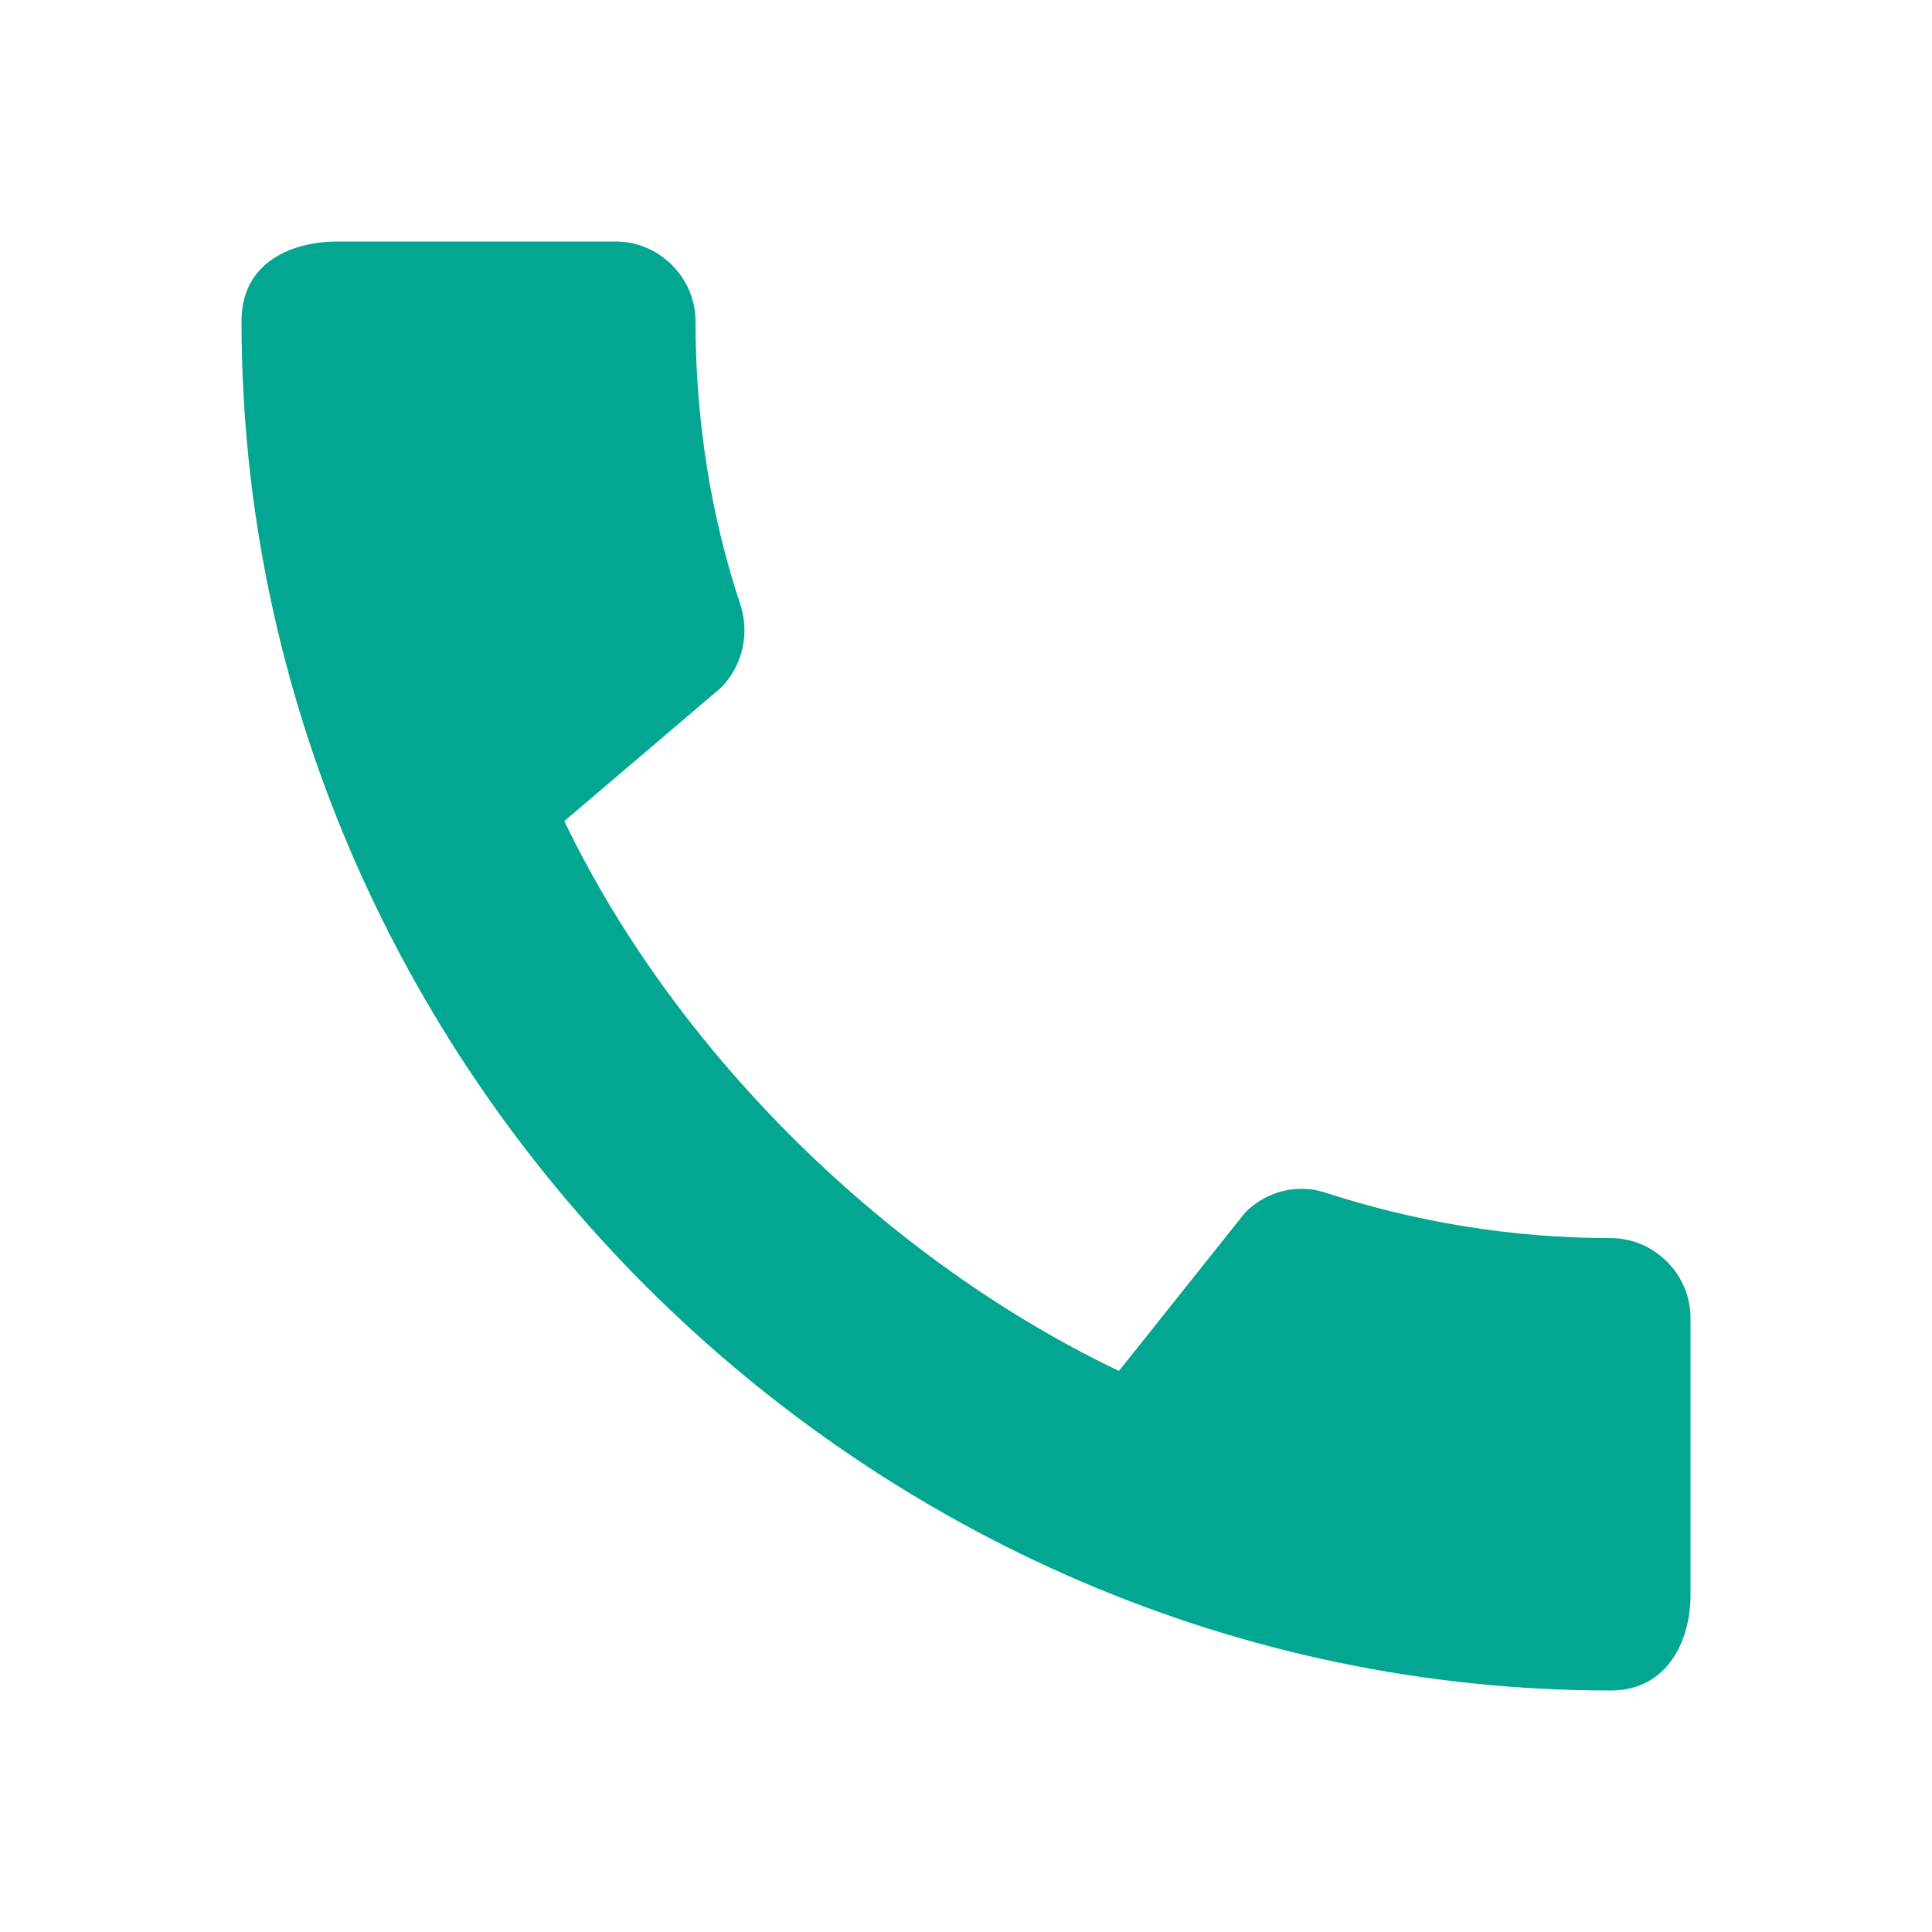
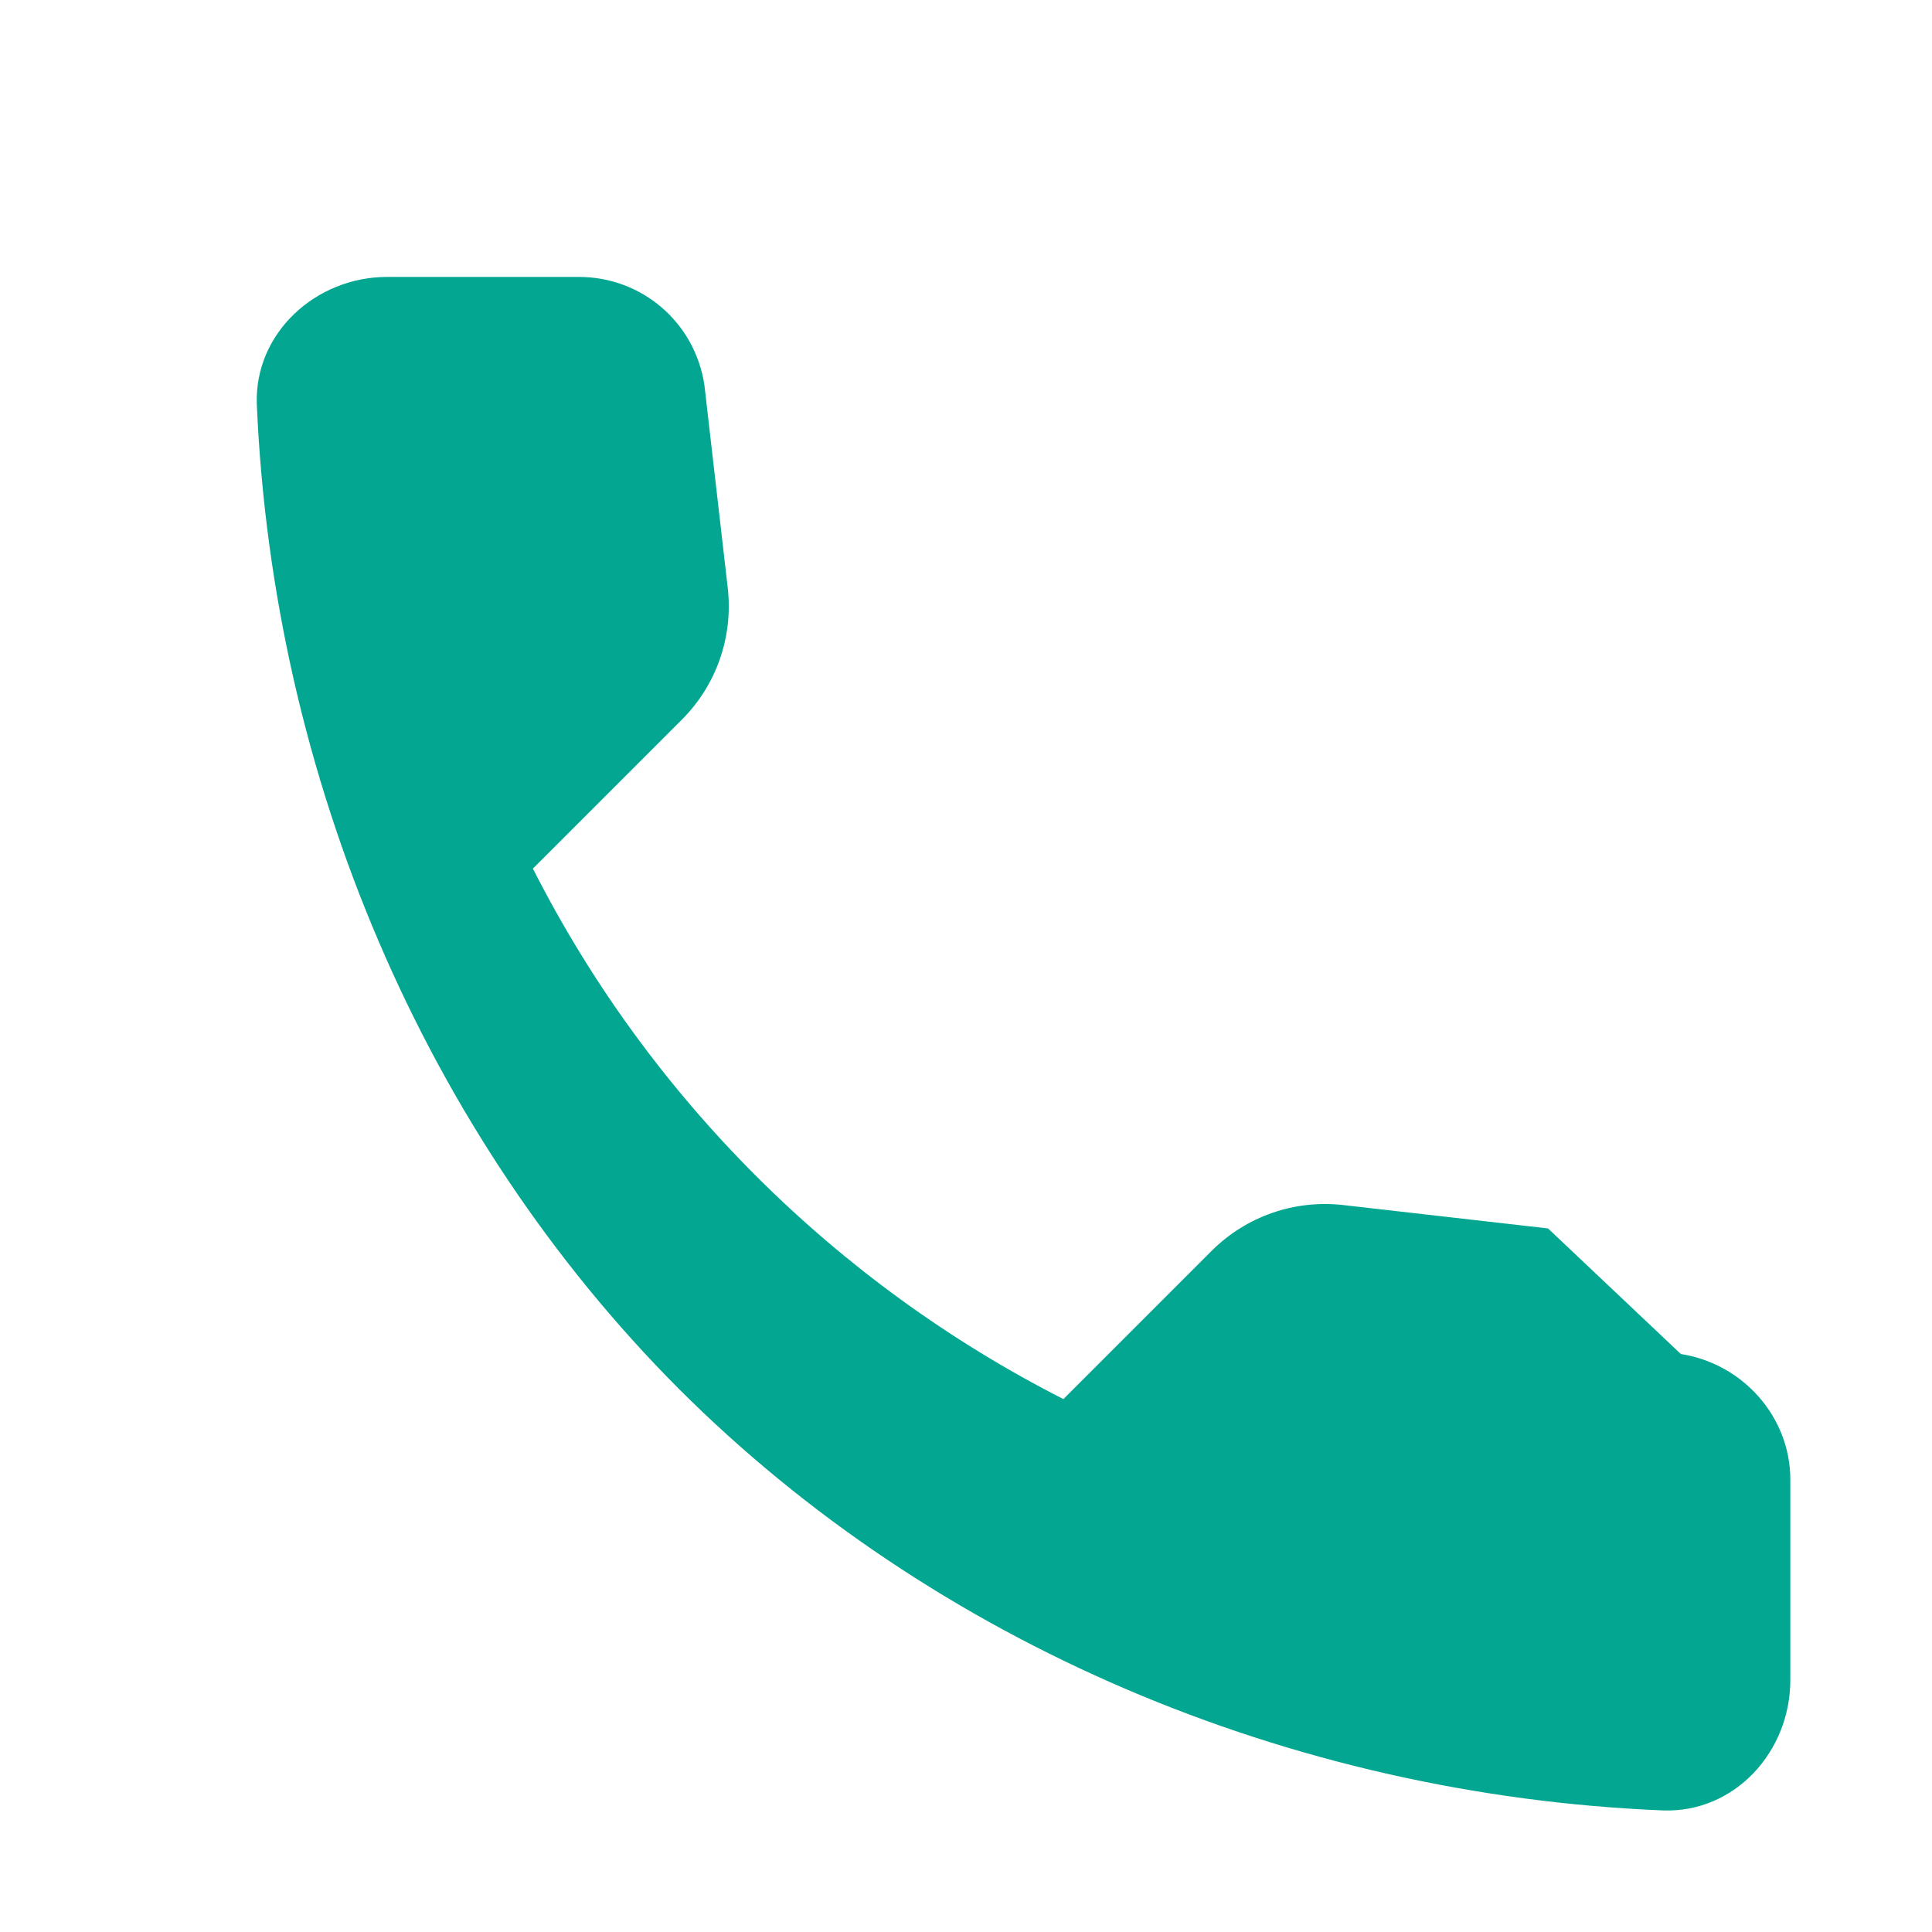
<svg xmlns="http://www.w3.org/2000/svg" viewBox="0 0 24 24">
-   <path fill="rgb(3, 167, 145)" d="M20.01 15.38c-1.23 0-2.42-.2-3.53-.56-.35-.12-.74-.03-1.01.24l-1.57 1.97c-2.83-1.35-5.48-3.9-6.89-6.83l1.95-1.66c.27-.28.35-.67.24-1.02-.37-1.11-.56-2.3-.56-3.53 0-.54-.45-.99-.99-.99H4.19C3.65 3 3 3.24 3 3.99 3 13.28 10.73 21 20.01 21c.71 0 .99-.63.99-1.18v-3.45c0-.54-.45-.99-.99-.99z" />
+   <path fill="rgb(3, 167, 145)" d="M19.23 15.26l-2.54-.29c-.61-.07-1.21.14-1.64.57l-1.84 1.84c-2.83-1.44-5.15-3.75-6.59-6.59l1.85-1.85c.43-.43.64-1.03.57-1.64l-.29-2.52c-.12-.78-.78-1.34-1.56-1.34H4.81c-.89 0-1.65.7-1.62 1.58.2 4.65 2.09 9.07 5.24 12.23 3.16 3.16 7.59 5.05 12.23 5.24.89.03 1.58-.73 1.58-1.62v-2.49c0-.78-.59-1.44-1.36-1.56z" />
</svg>
